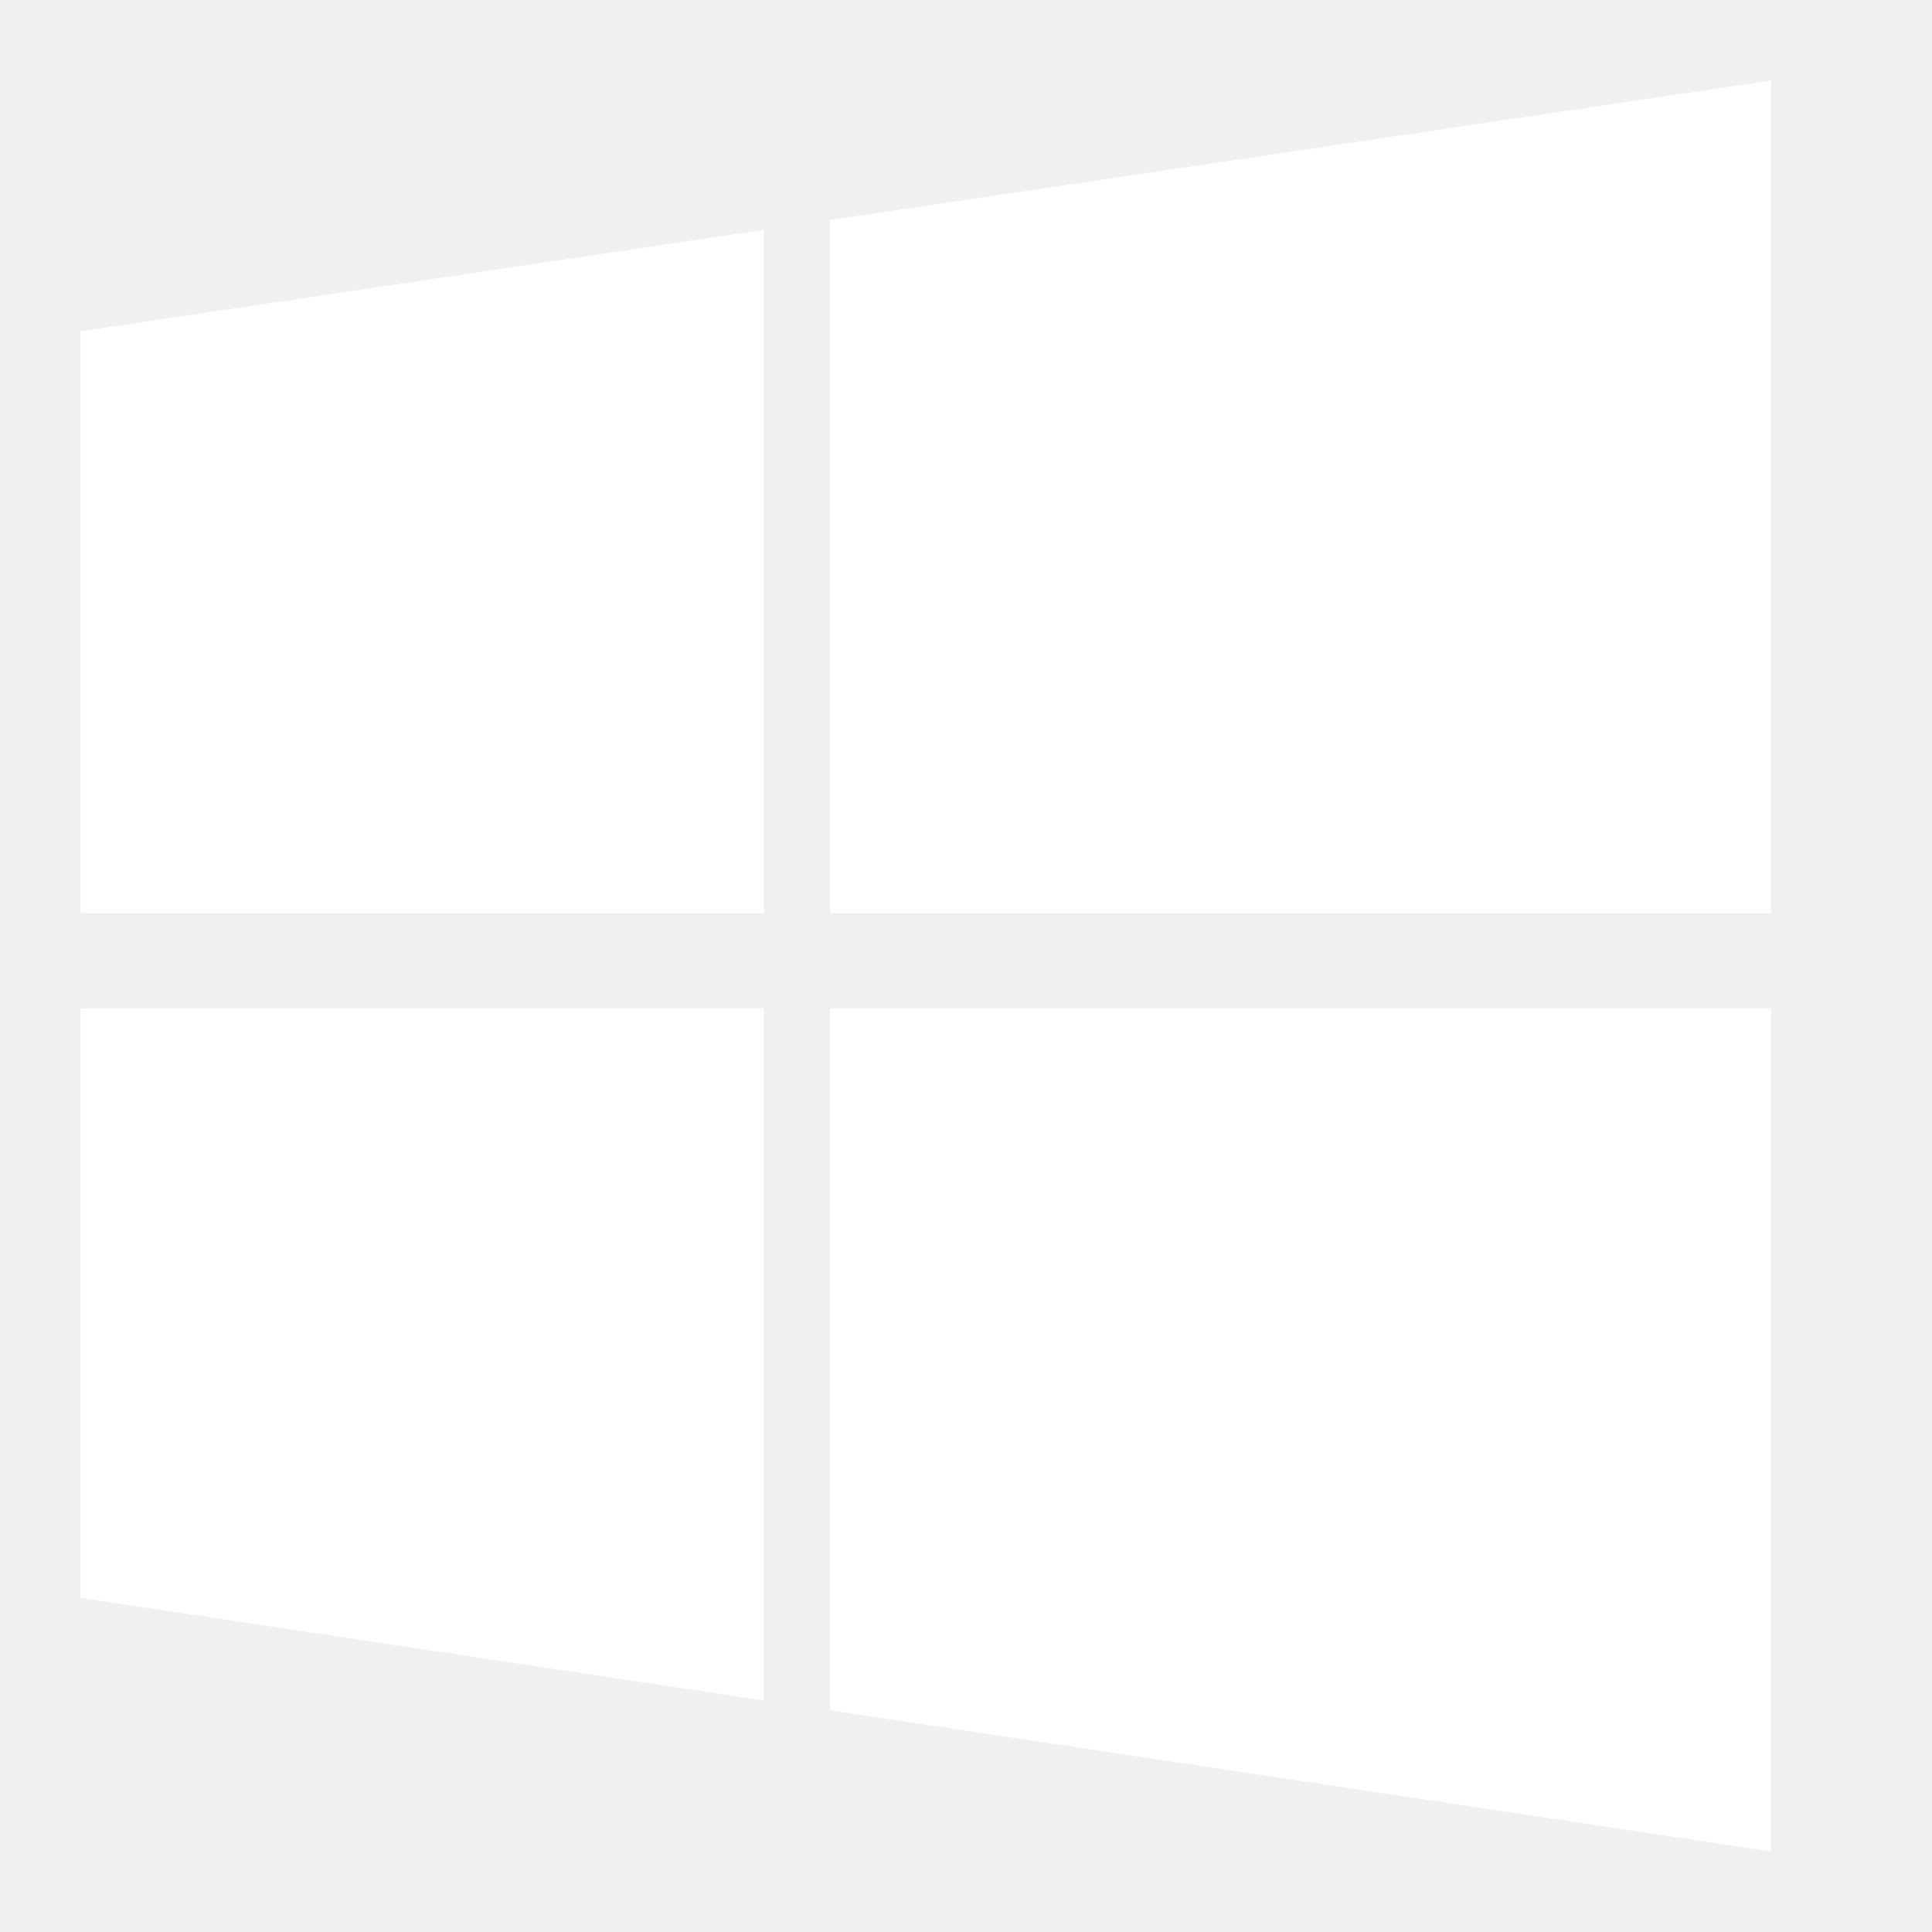
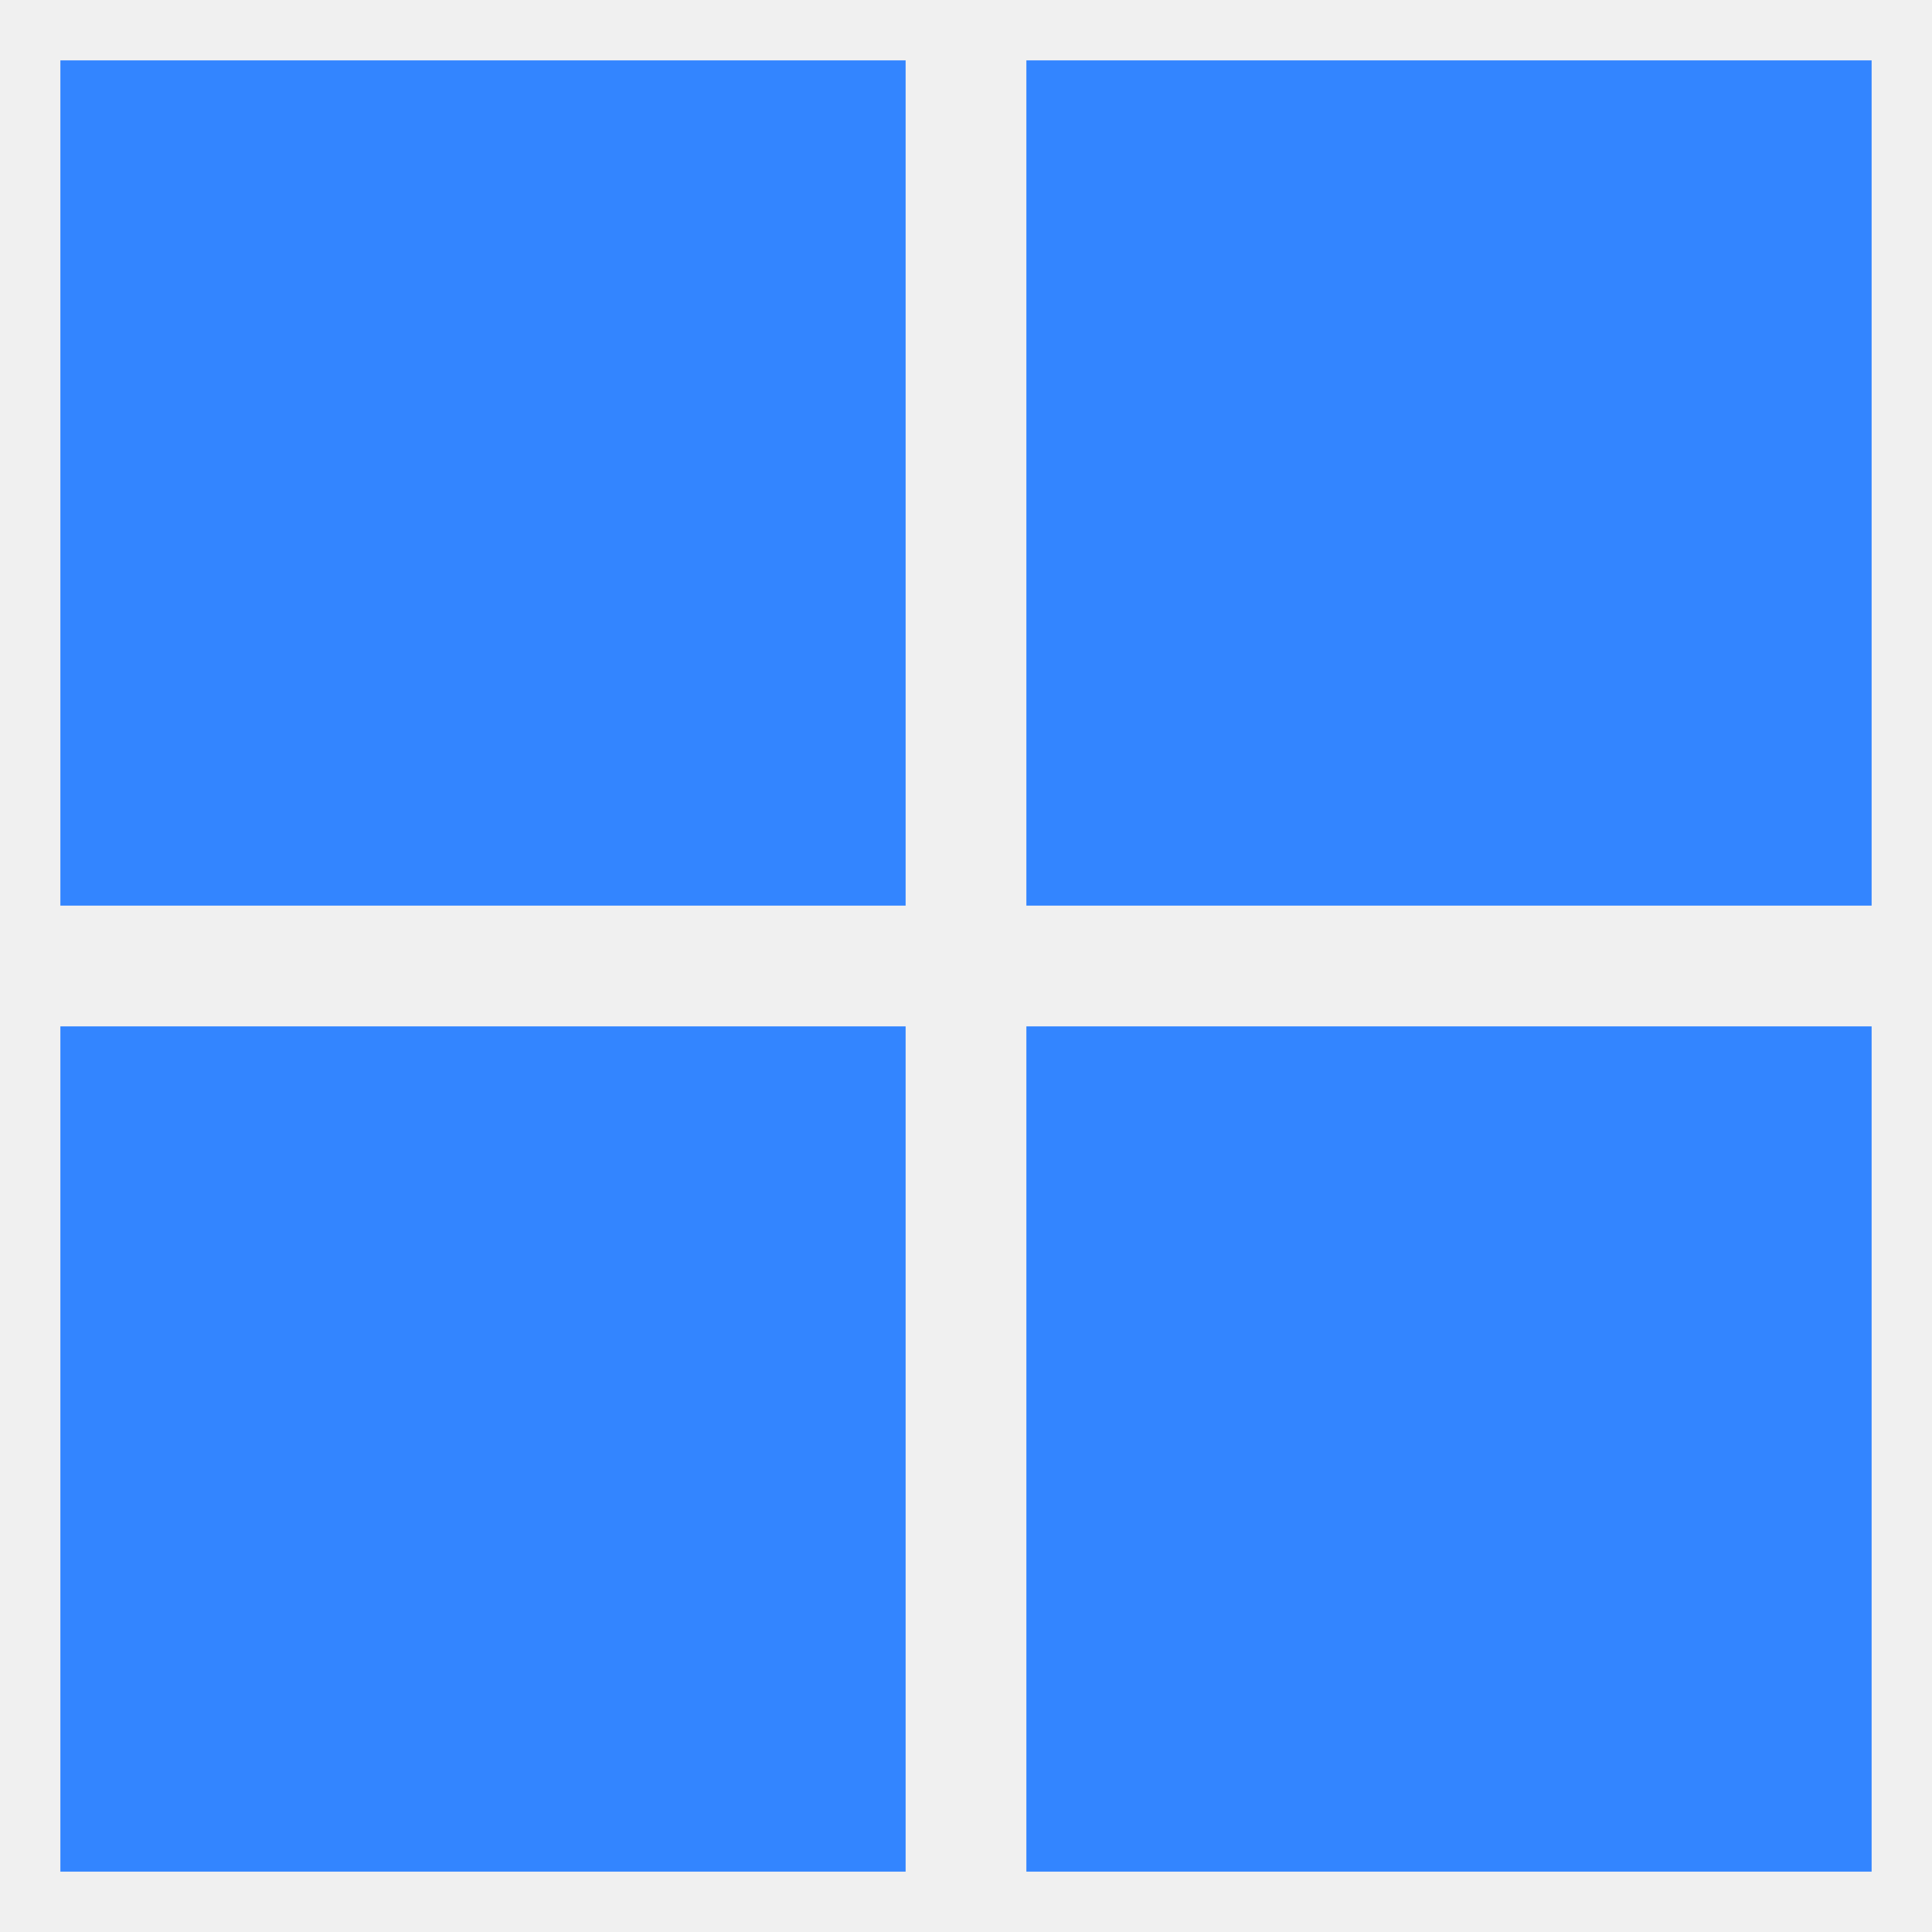
- <svg xmlns="http://www.w3.org/2000/svg" t="1692680647456" class="icon" viewBox="0 0 1024 1024" version="1.1" p-id="55638" width="128" height="128">
-   <path d="M938.667 484.053H439.936V116.608L938.667 42.667v441.387zM404.821 121.813v362.24H42.667v-308.48l362.155-53.76zM42.667 534.485h362.155v366.805L42.667 846.933v-312.448z m397.269 372.053v-372.053H938.667V981.333l-498.731-74.795z" fill="#ffffff" p-id="55639" />
+ <svg xmlns="http://www.w3.org/2000/svg" t="1742353860975" class="icon" viewBox="0 0 1024 1024" version="1.1" p-id="1477" width="200" height="200">
+   <path d="M32 32h448v448H32V32z m512 0h448v448H544V32zM32 544h448v448H32V544z m512 0h448v448H544V544z" fill="#3385FF" p-id="1478" />
</svg>
